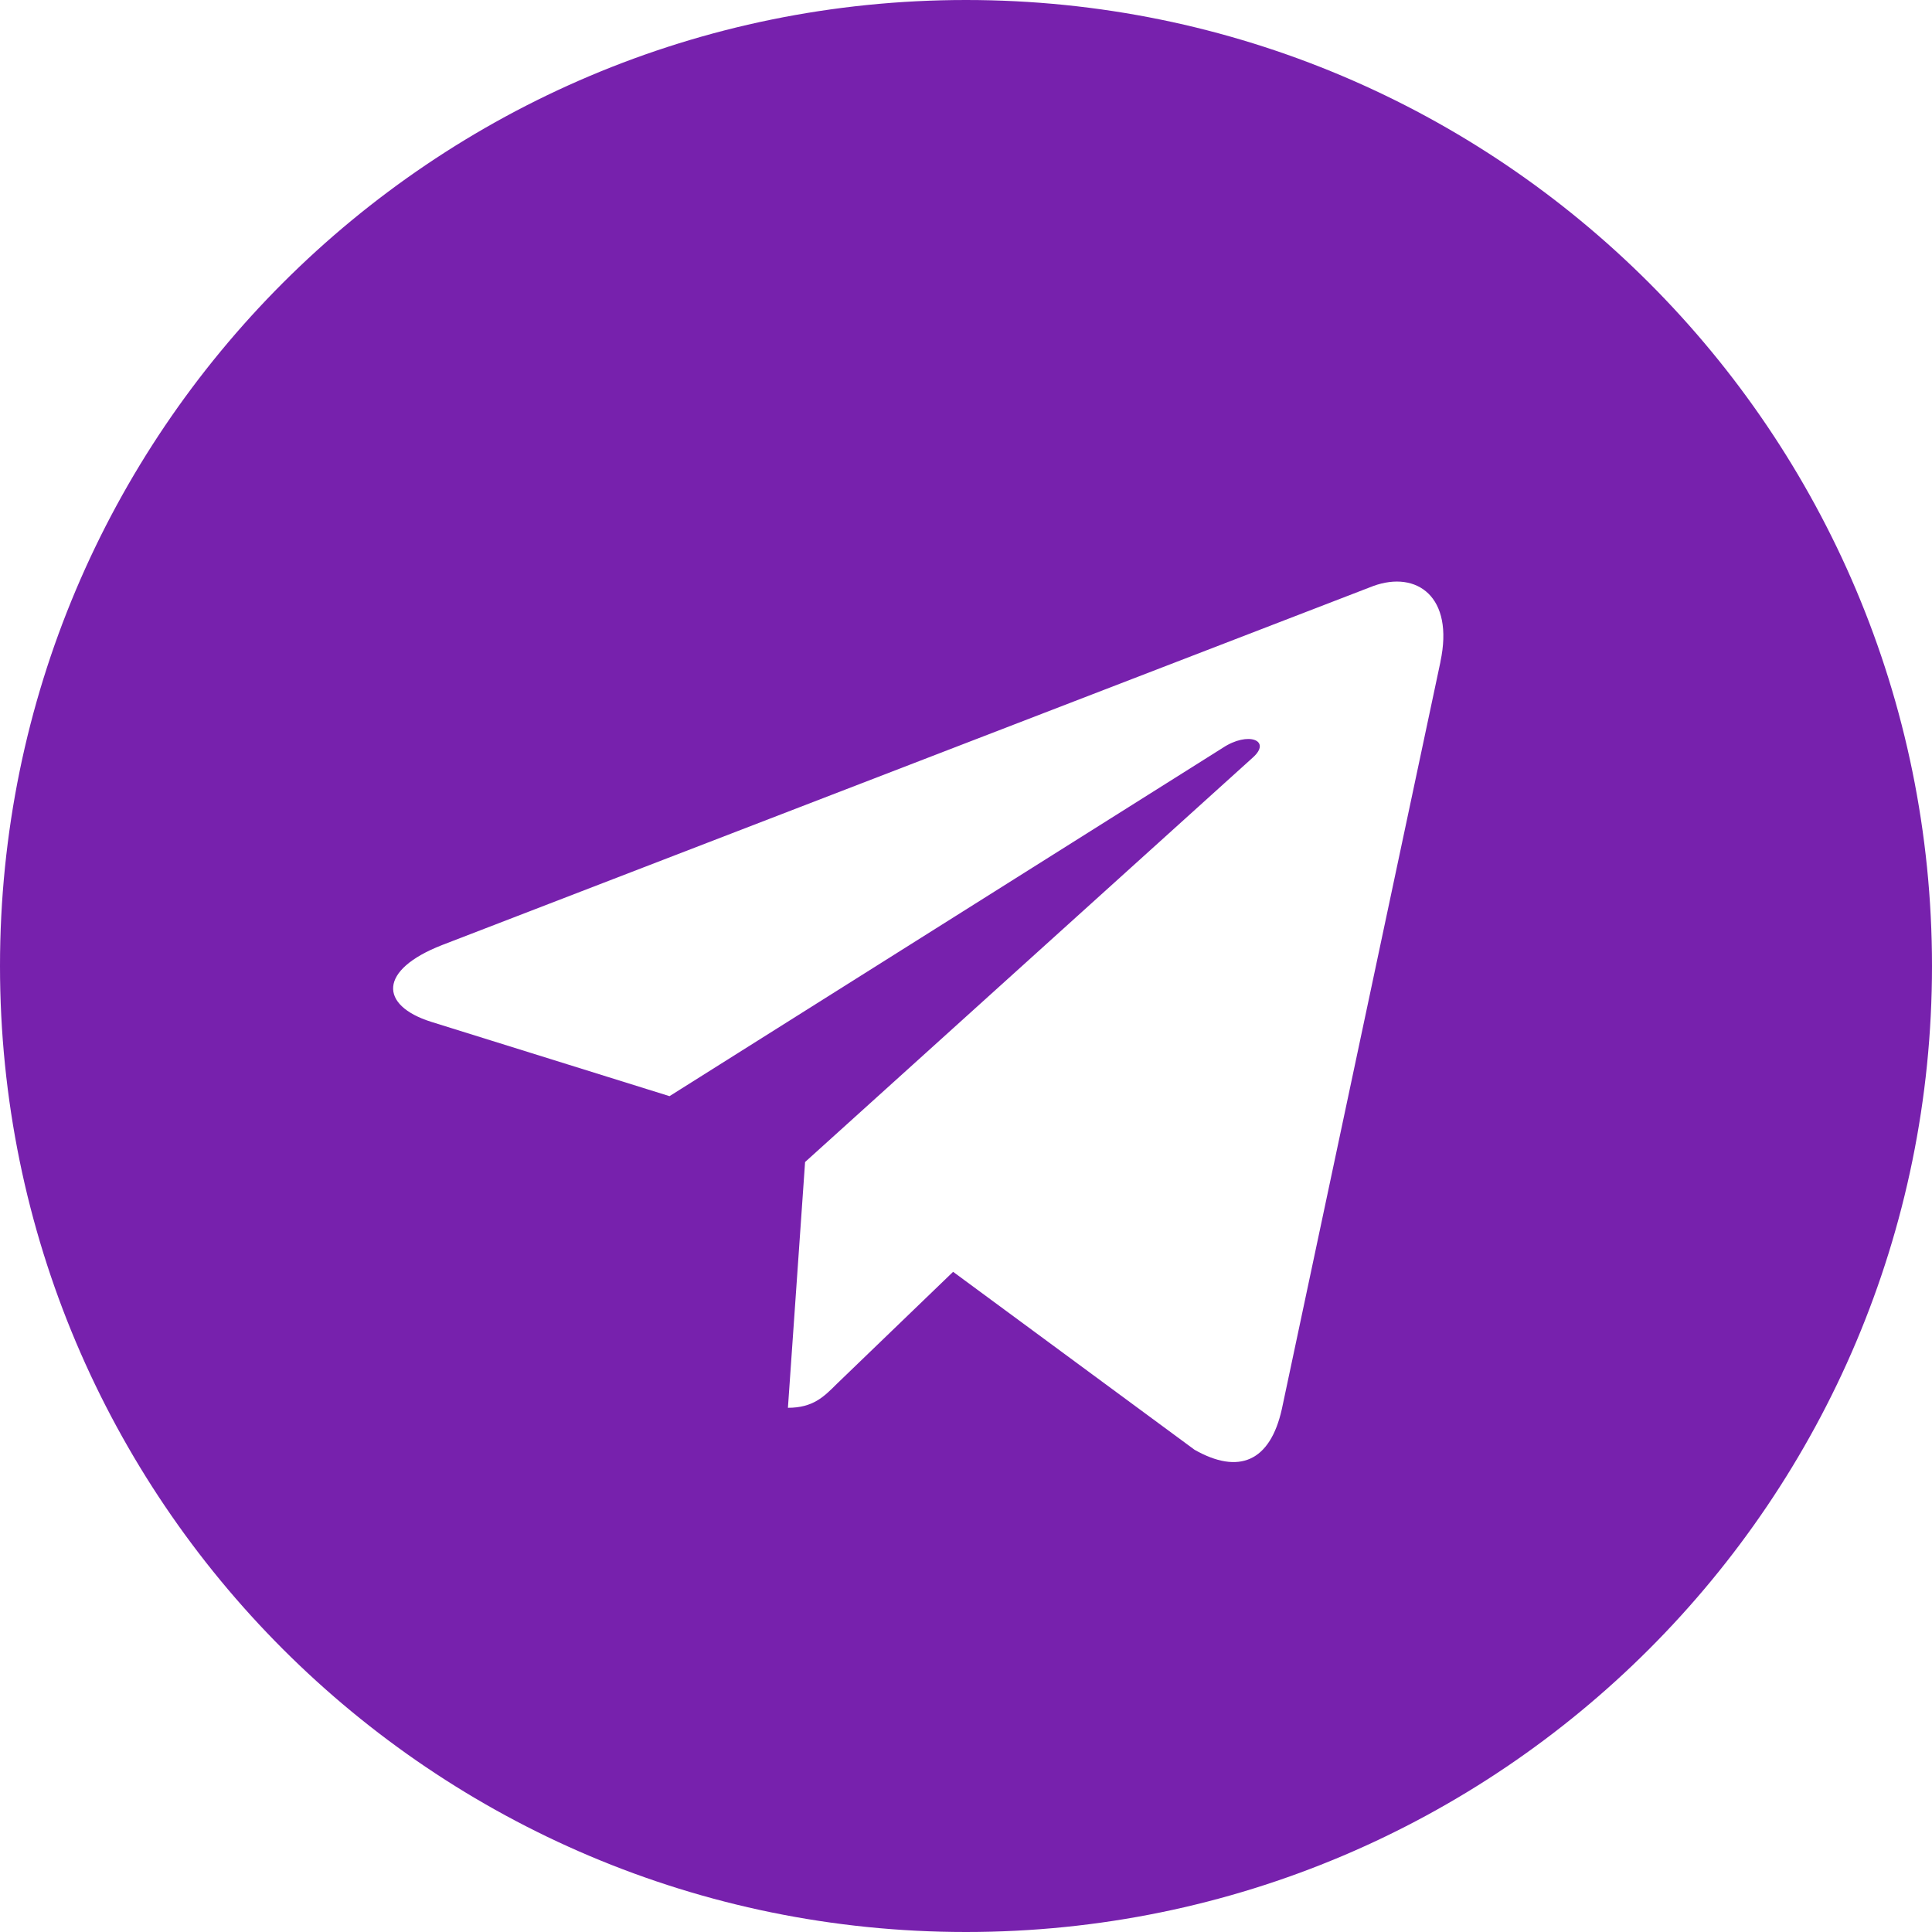
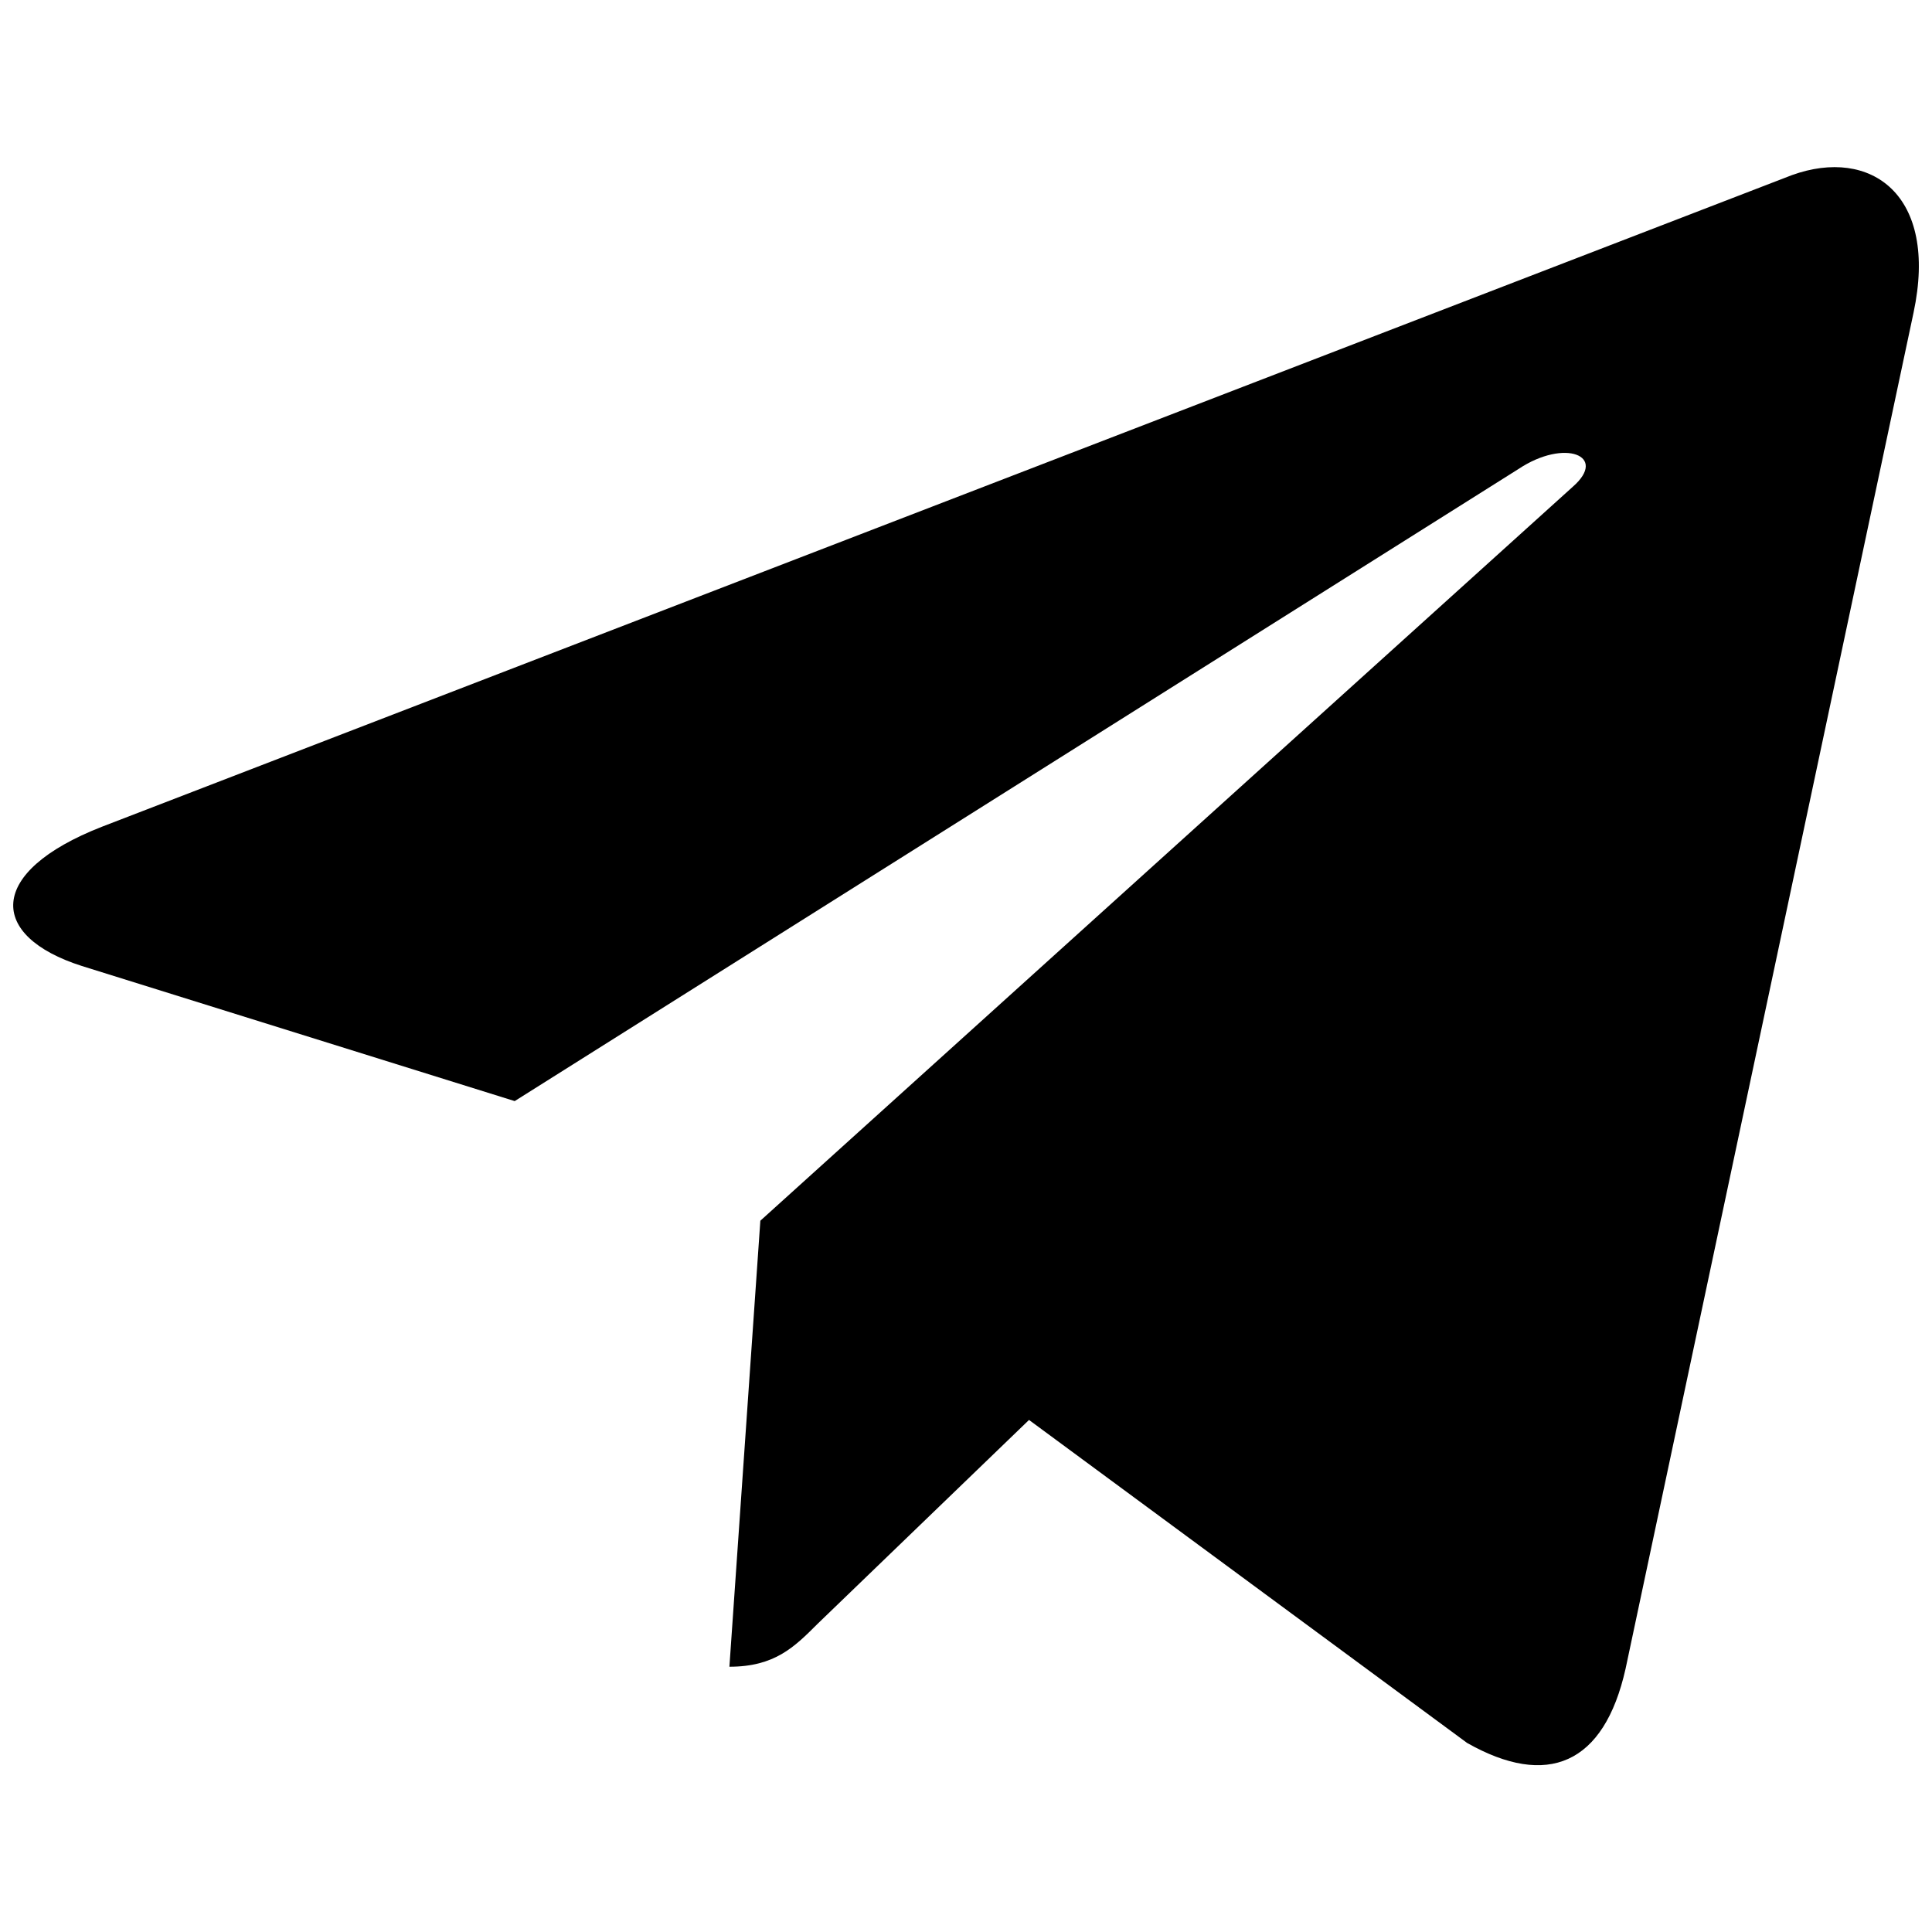
- <svg xmlns="http://www.w3.org/2000/svg" width="100" height="100" viewBox="0 0 100 100" fill="none">
-   <path d="M50 100C77.621 100 100 77.621 100 50C100 22.379 77.621 0 50 0C22.379 0 0 22.379 0 50C0 77.621 22.379 100 50 100ZM22.879 48.917L71.088 30.329C73.325 29.521 75.279 30.875 74.554 34.258L74.558 34.254L66.35 72.925C65.742 75.667 64.112 76.333 61.833 75.042L49.333 65.829L43.304 71.638C42.638 72.304 42.075 72.867 40.783 72.867L41.671 60.146L64.838 39.217C65.846 38.329 64.612 37.829 63.283 38.712L34.654 56.737L22.312 52.888C19.633 52.038 19.575 50.208 22.879 48.917Z" fill="#7721AD" />
+ <svg xmlns="http://www.w3.org/2000/svg" version="1.1" id="Bold" x="0px" y="0px" viewBox="0 0 512 512" style="enable-background:new 0 0 512 512;" xml:space="preserve">
+   <path d="M27,219.1L474.9,46.4c20.8-7.5,38.9,5.1,32.2,36.5l0,0l-76.3,359.3c-5.7,25.5-20.8,31.7-42,19.7l-116.1-85.6l-56,54  c-6.2,6.2-11.4,11.4-23.4,11.4l8.2-118.2L416.8,129c9.4-8.2-2.1-12.9-14.4-4.7l-266,167.5L21.7,256C-3.1,248.1-3.7,231.1,27,219.1  L27,219.1z" />
</svg>
